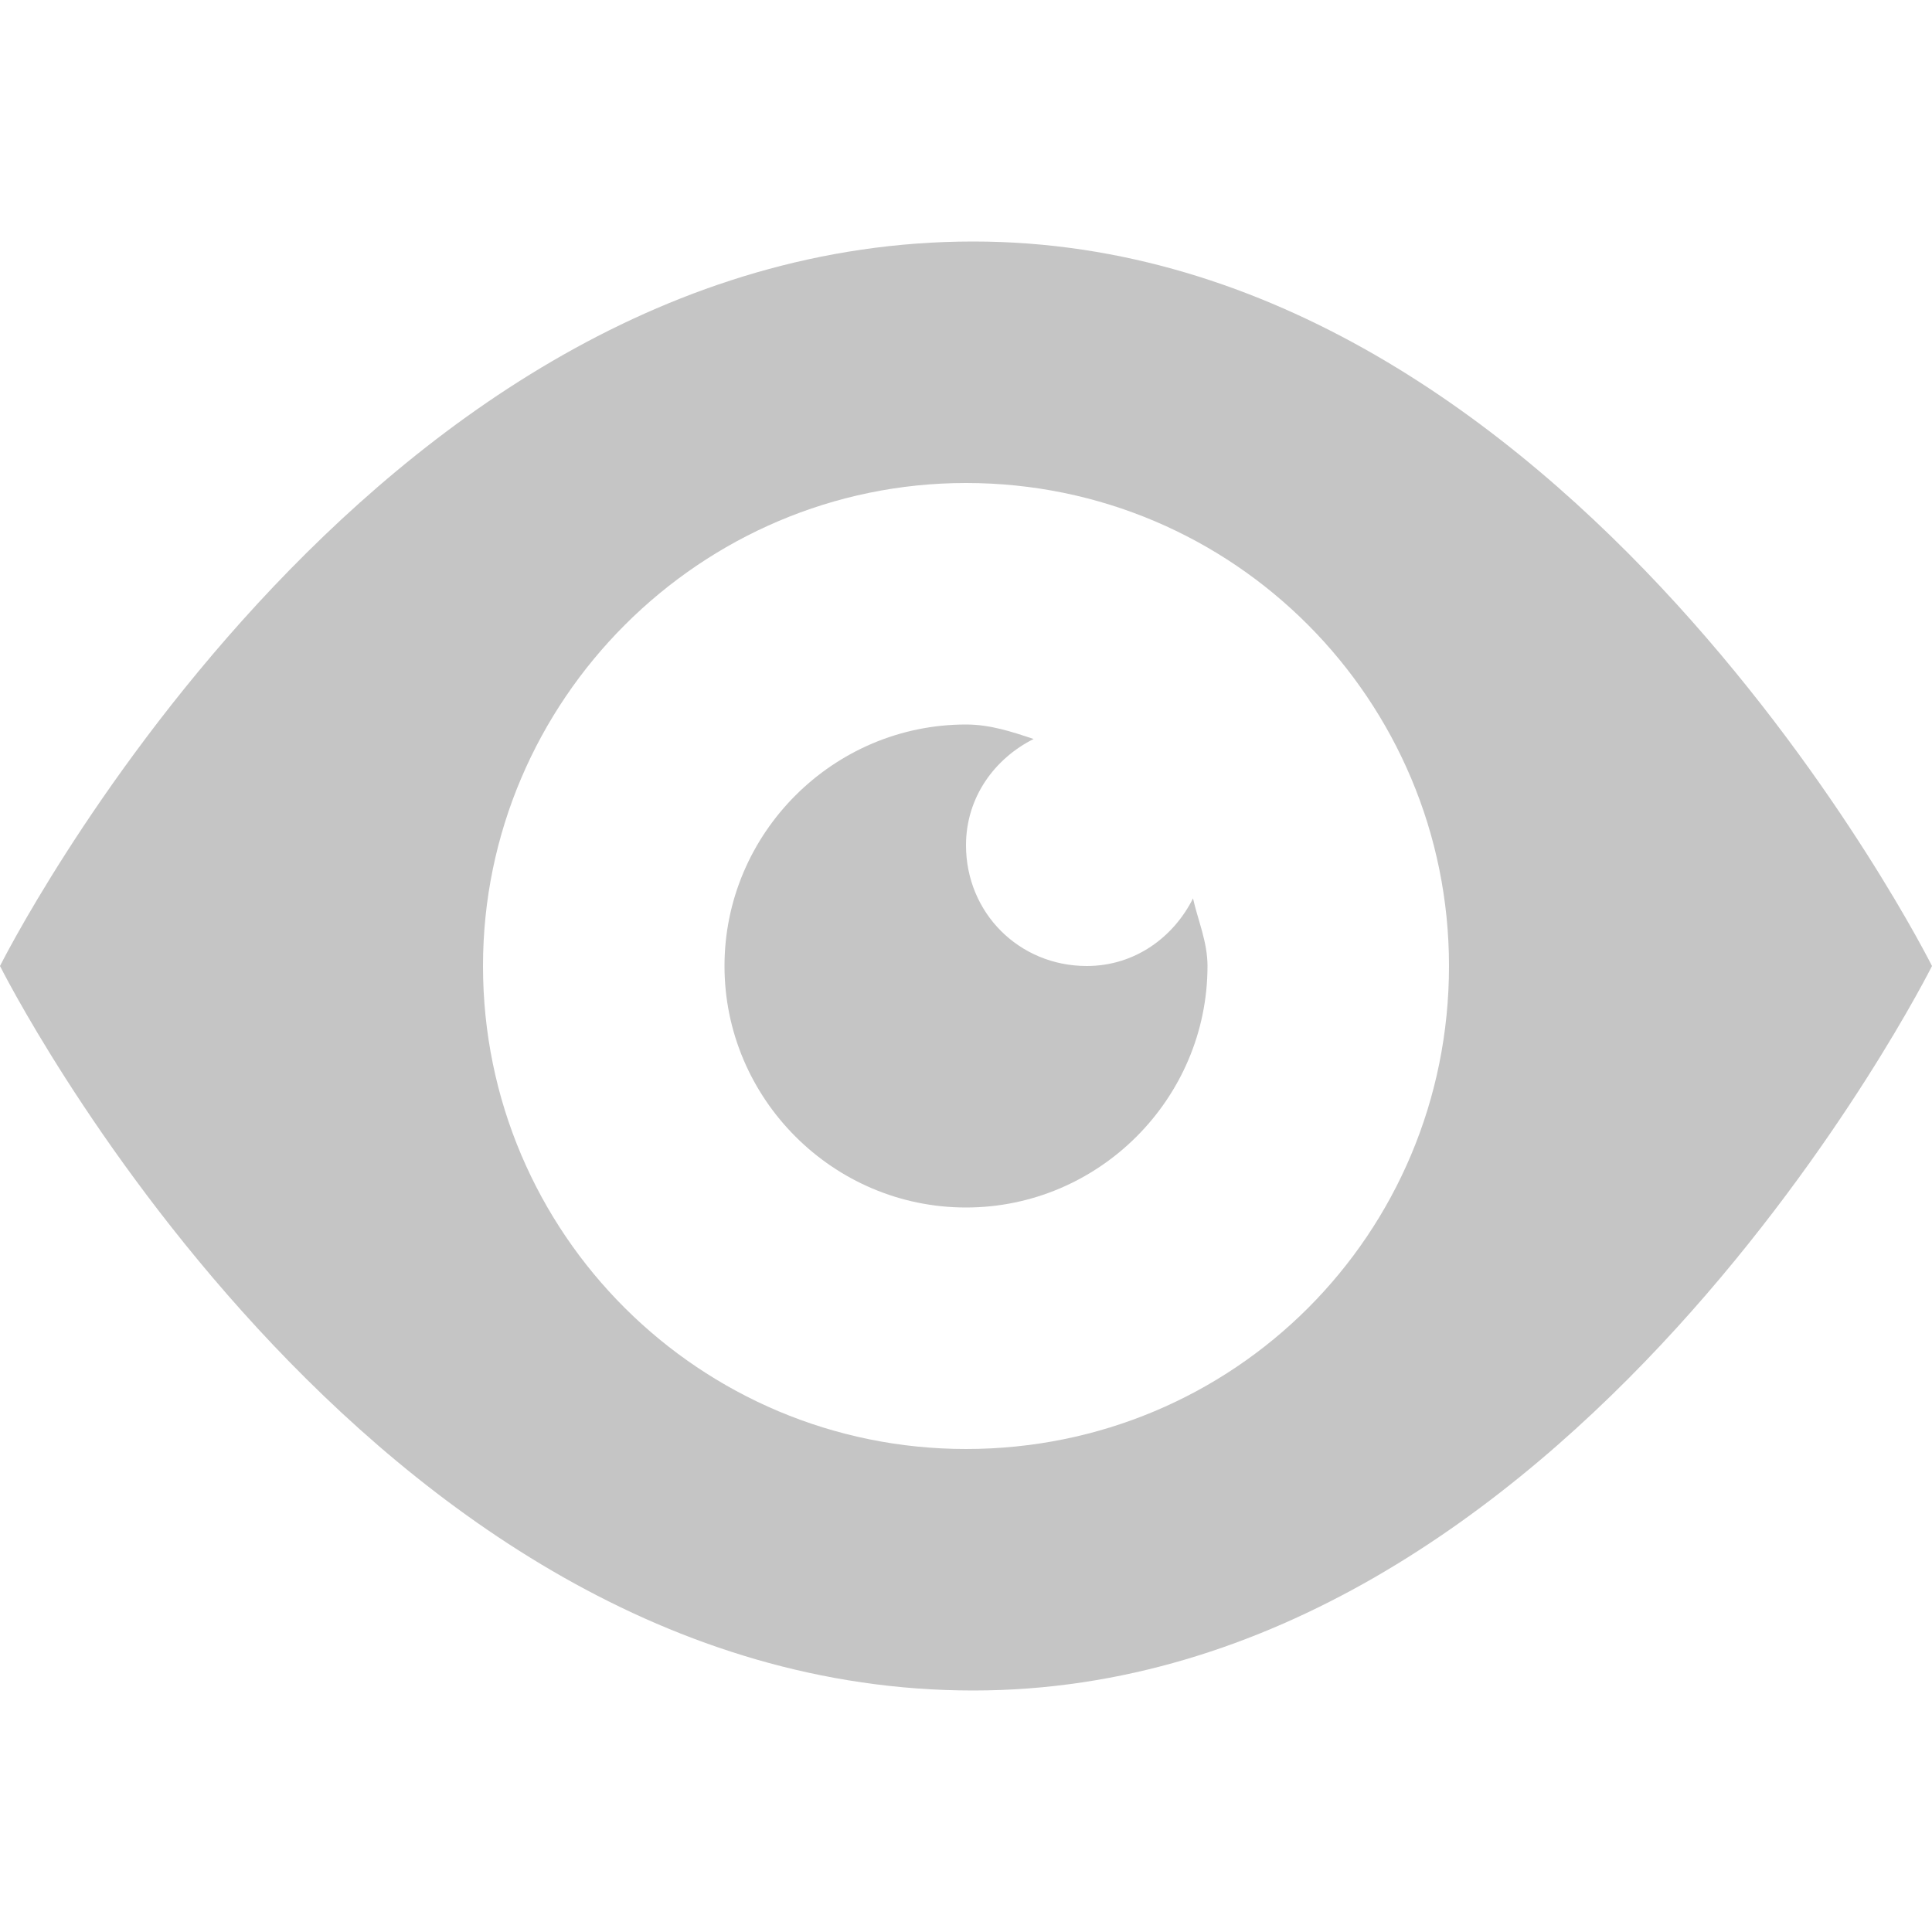
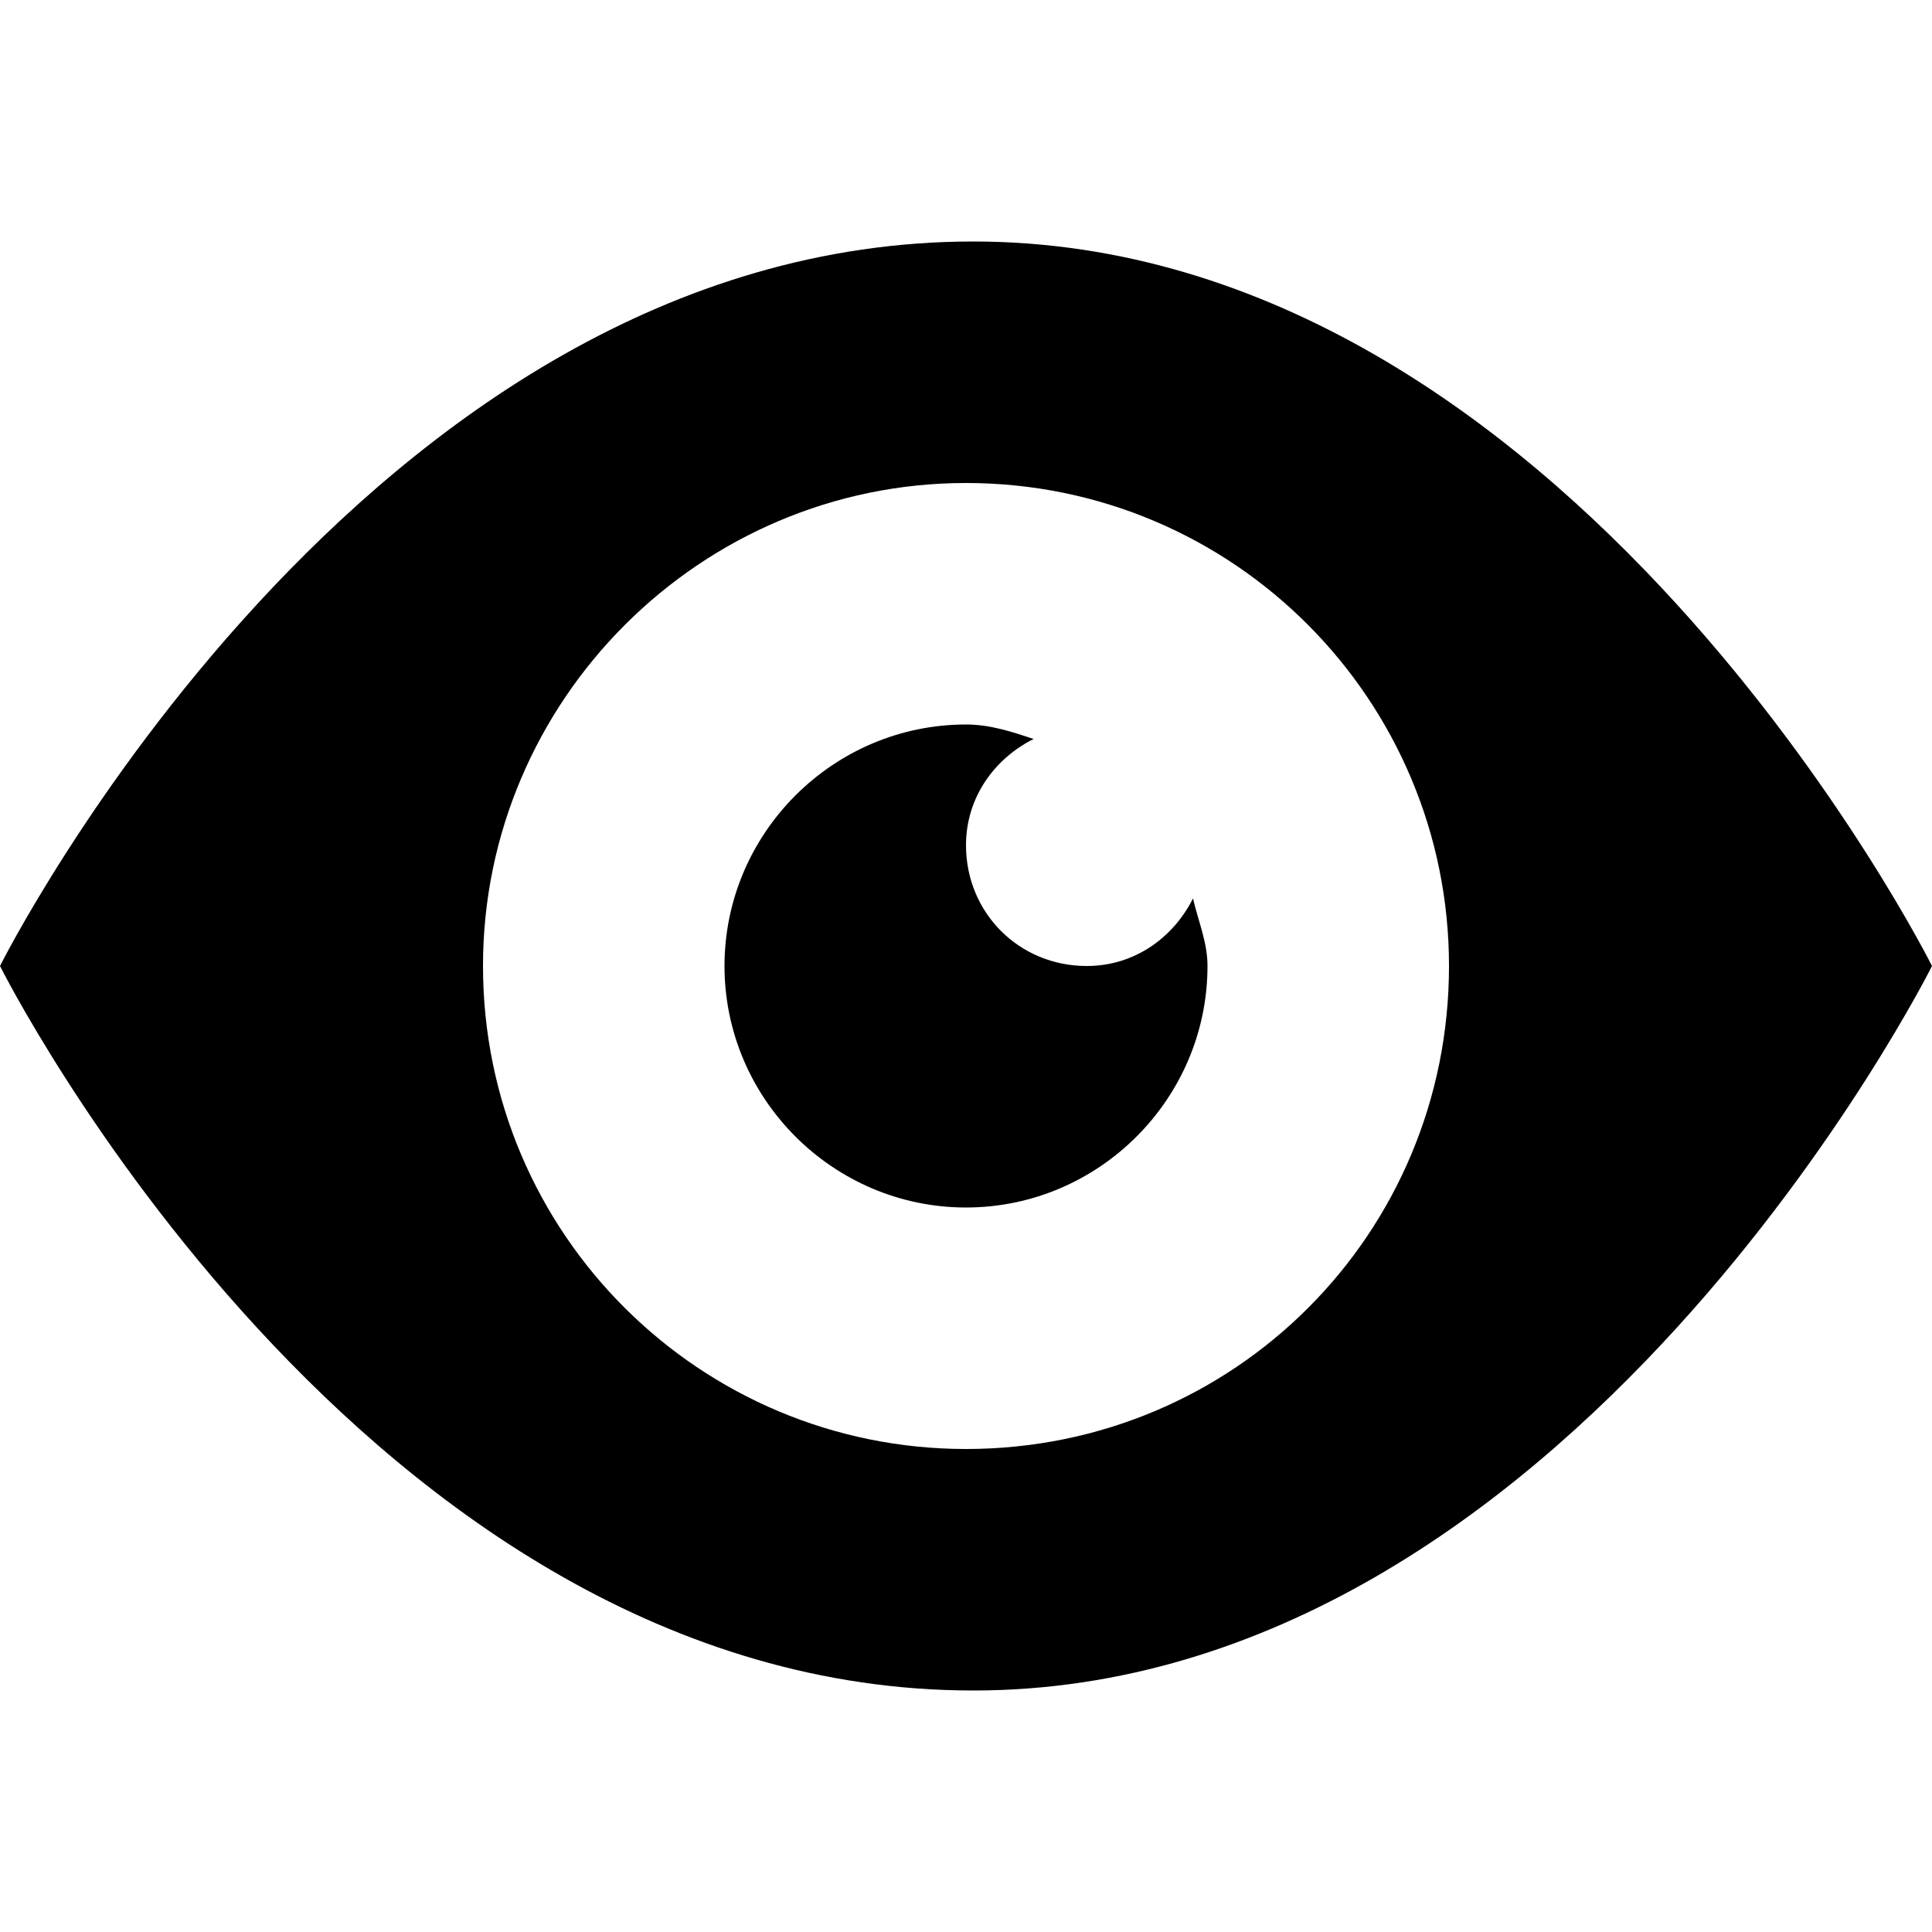
<svg xmlns="http://www.w3.org/2000/svg" viewBox="0 0 8 8">
-   <path d="M4.03 0c-2.53 0-4.03 3-4.03 3s1.5 3 4.03 3c2.47 0 3.97-3 3.97-3s-1.5-3-3.97-3zm-.03 1c1.11 0 2 .9 2 2 0 1.11-.89 2-2 2-1.1 0-2-.89-2-2 0-1.1.9-2 2-2zm0 1c-.55 0-1 .45-1 1s.45 1 1 1 1-.45 1-1c0-.1-.04-.19-.06-.28-.08.16-.24.28-.44.28-.28 0-.5-.22-.5-.5 0-.2.12-.36.28-.44-.09-.03-.18-.06-.28-.06z" transform="translate(0 1)" style="fill:#707070;fill-opacity:0.4;" />
+   <path d="M4.03 0c-2.53 0-4.03 3-4.03 3s1.5 3 4.03 3c2.47 0 3.97-3 3.97-3s-1.5-3-3.97-3zm-.03 1c1.11 0 2 .9 2 2 0 1.11-.89 2-2 2-1.1 0-2-.89-2-2 0-1.1.9-2 2-2zm0 1c-.55 0-1 .45-1 1s.45 1 1 1 1-.45 1-1c0-.1-.04-.19-.06-.28-.08.16-.24.28-.44.28-.28 0-.5-.22-.5-.5 0-.2.12-.36.28-.44-.09-.03-.18-.06-.28-.06z" transform="translate(0 1)" />
</svg>
